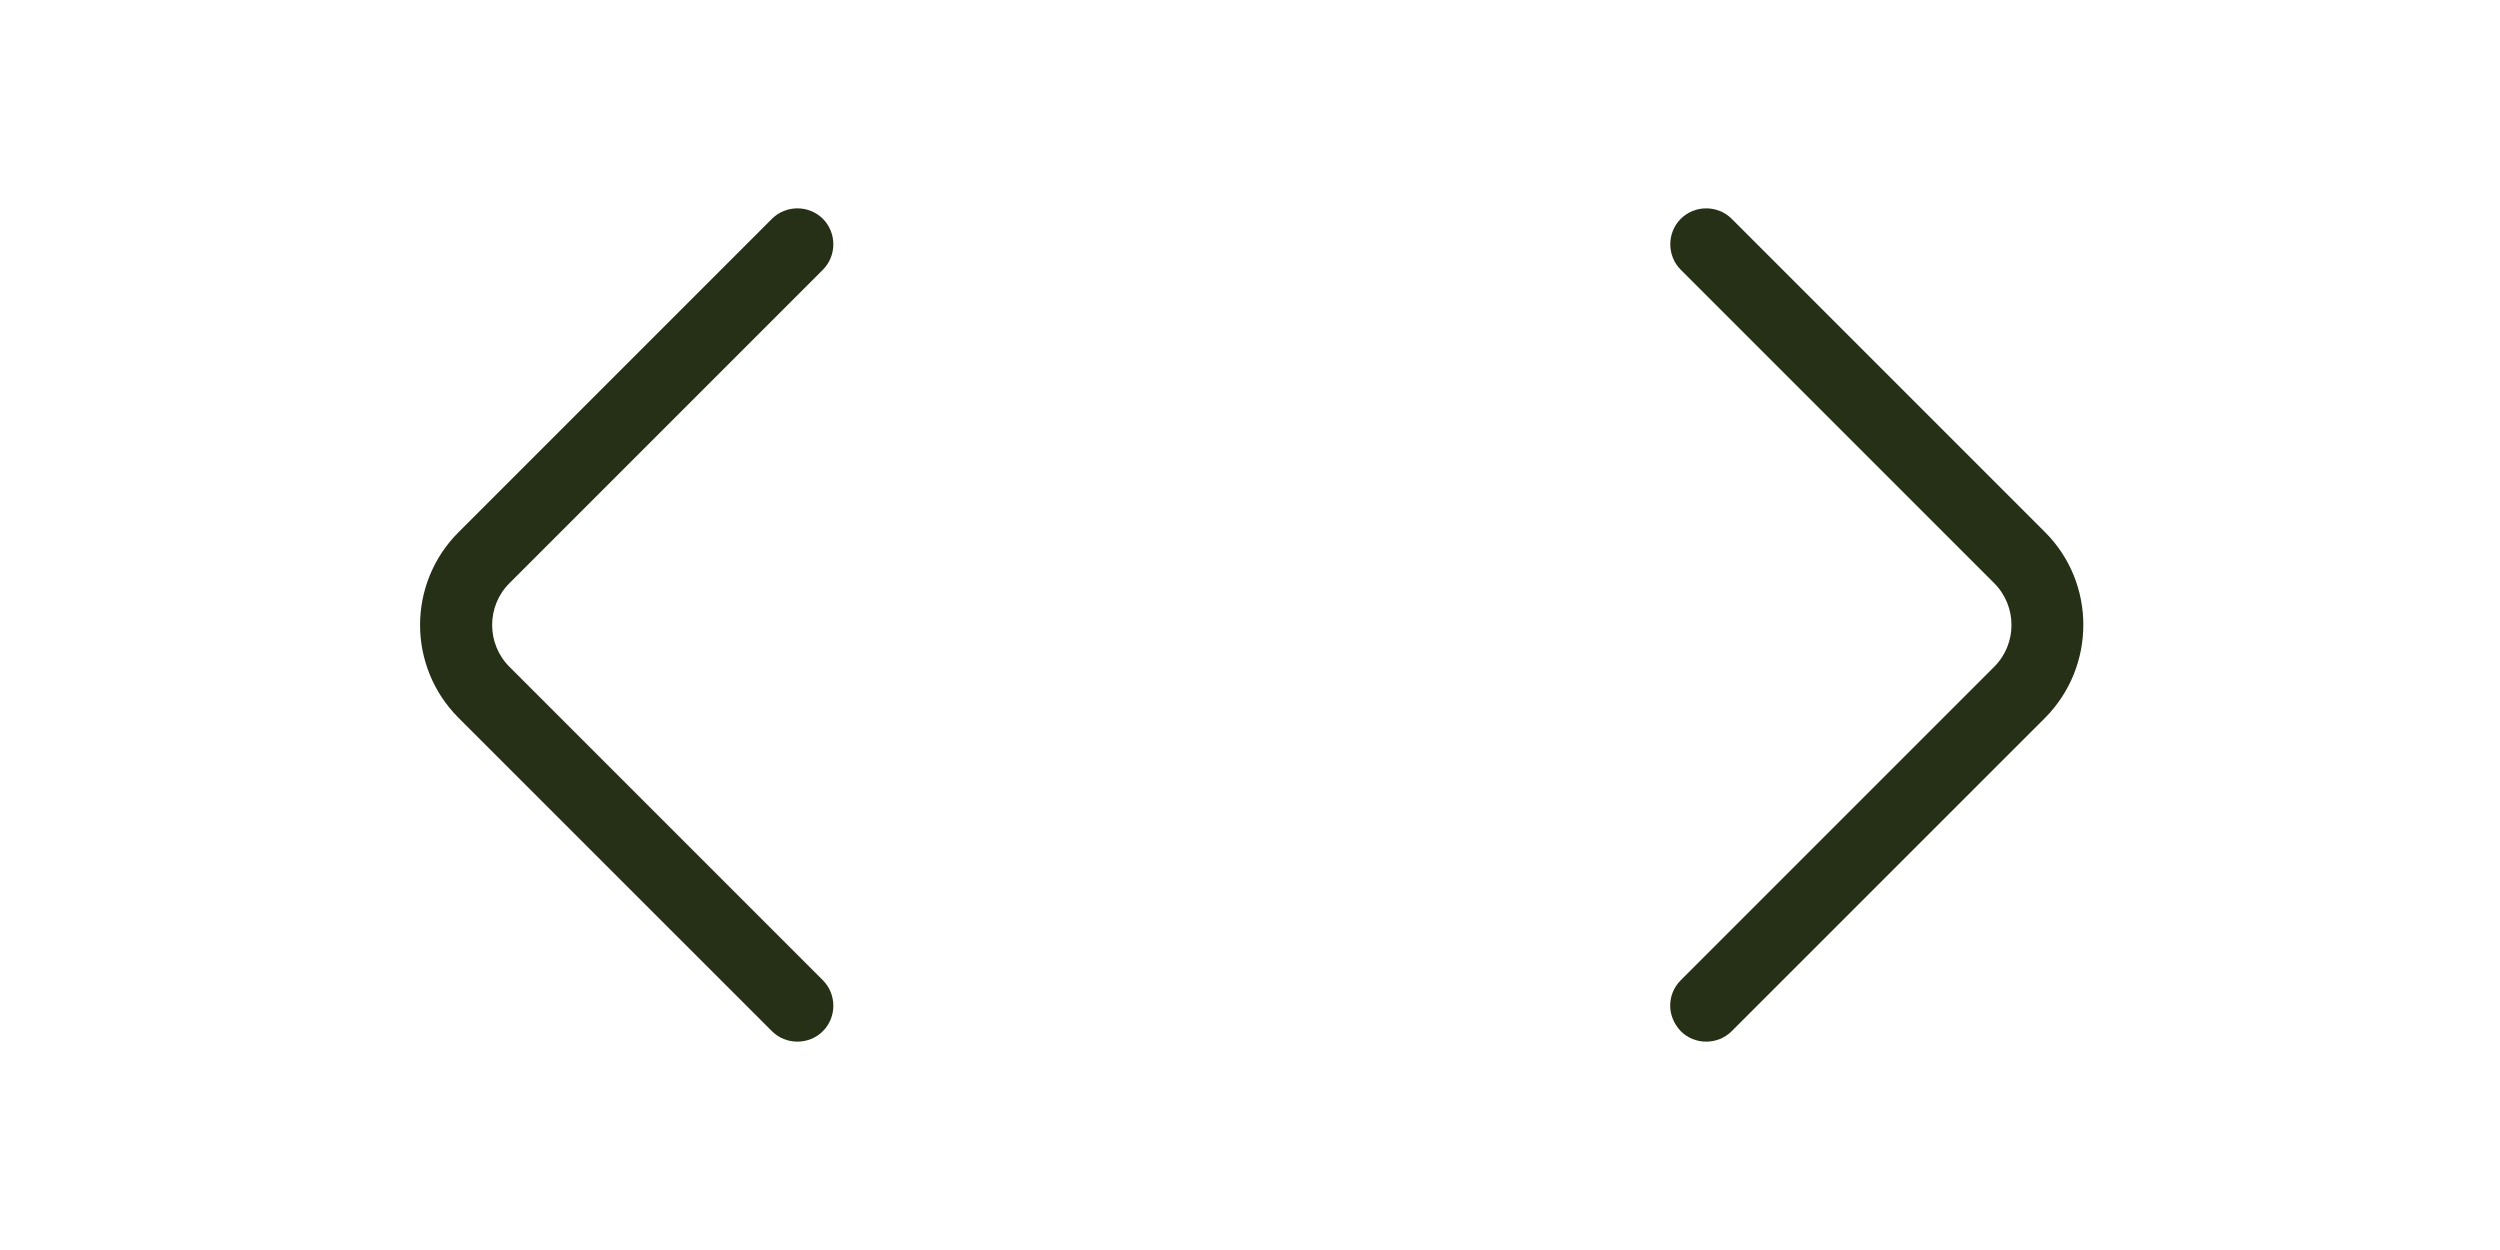
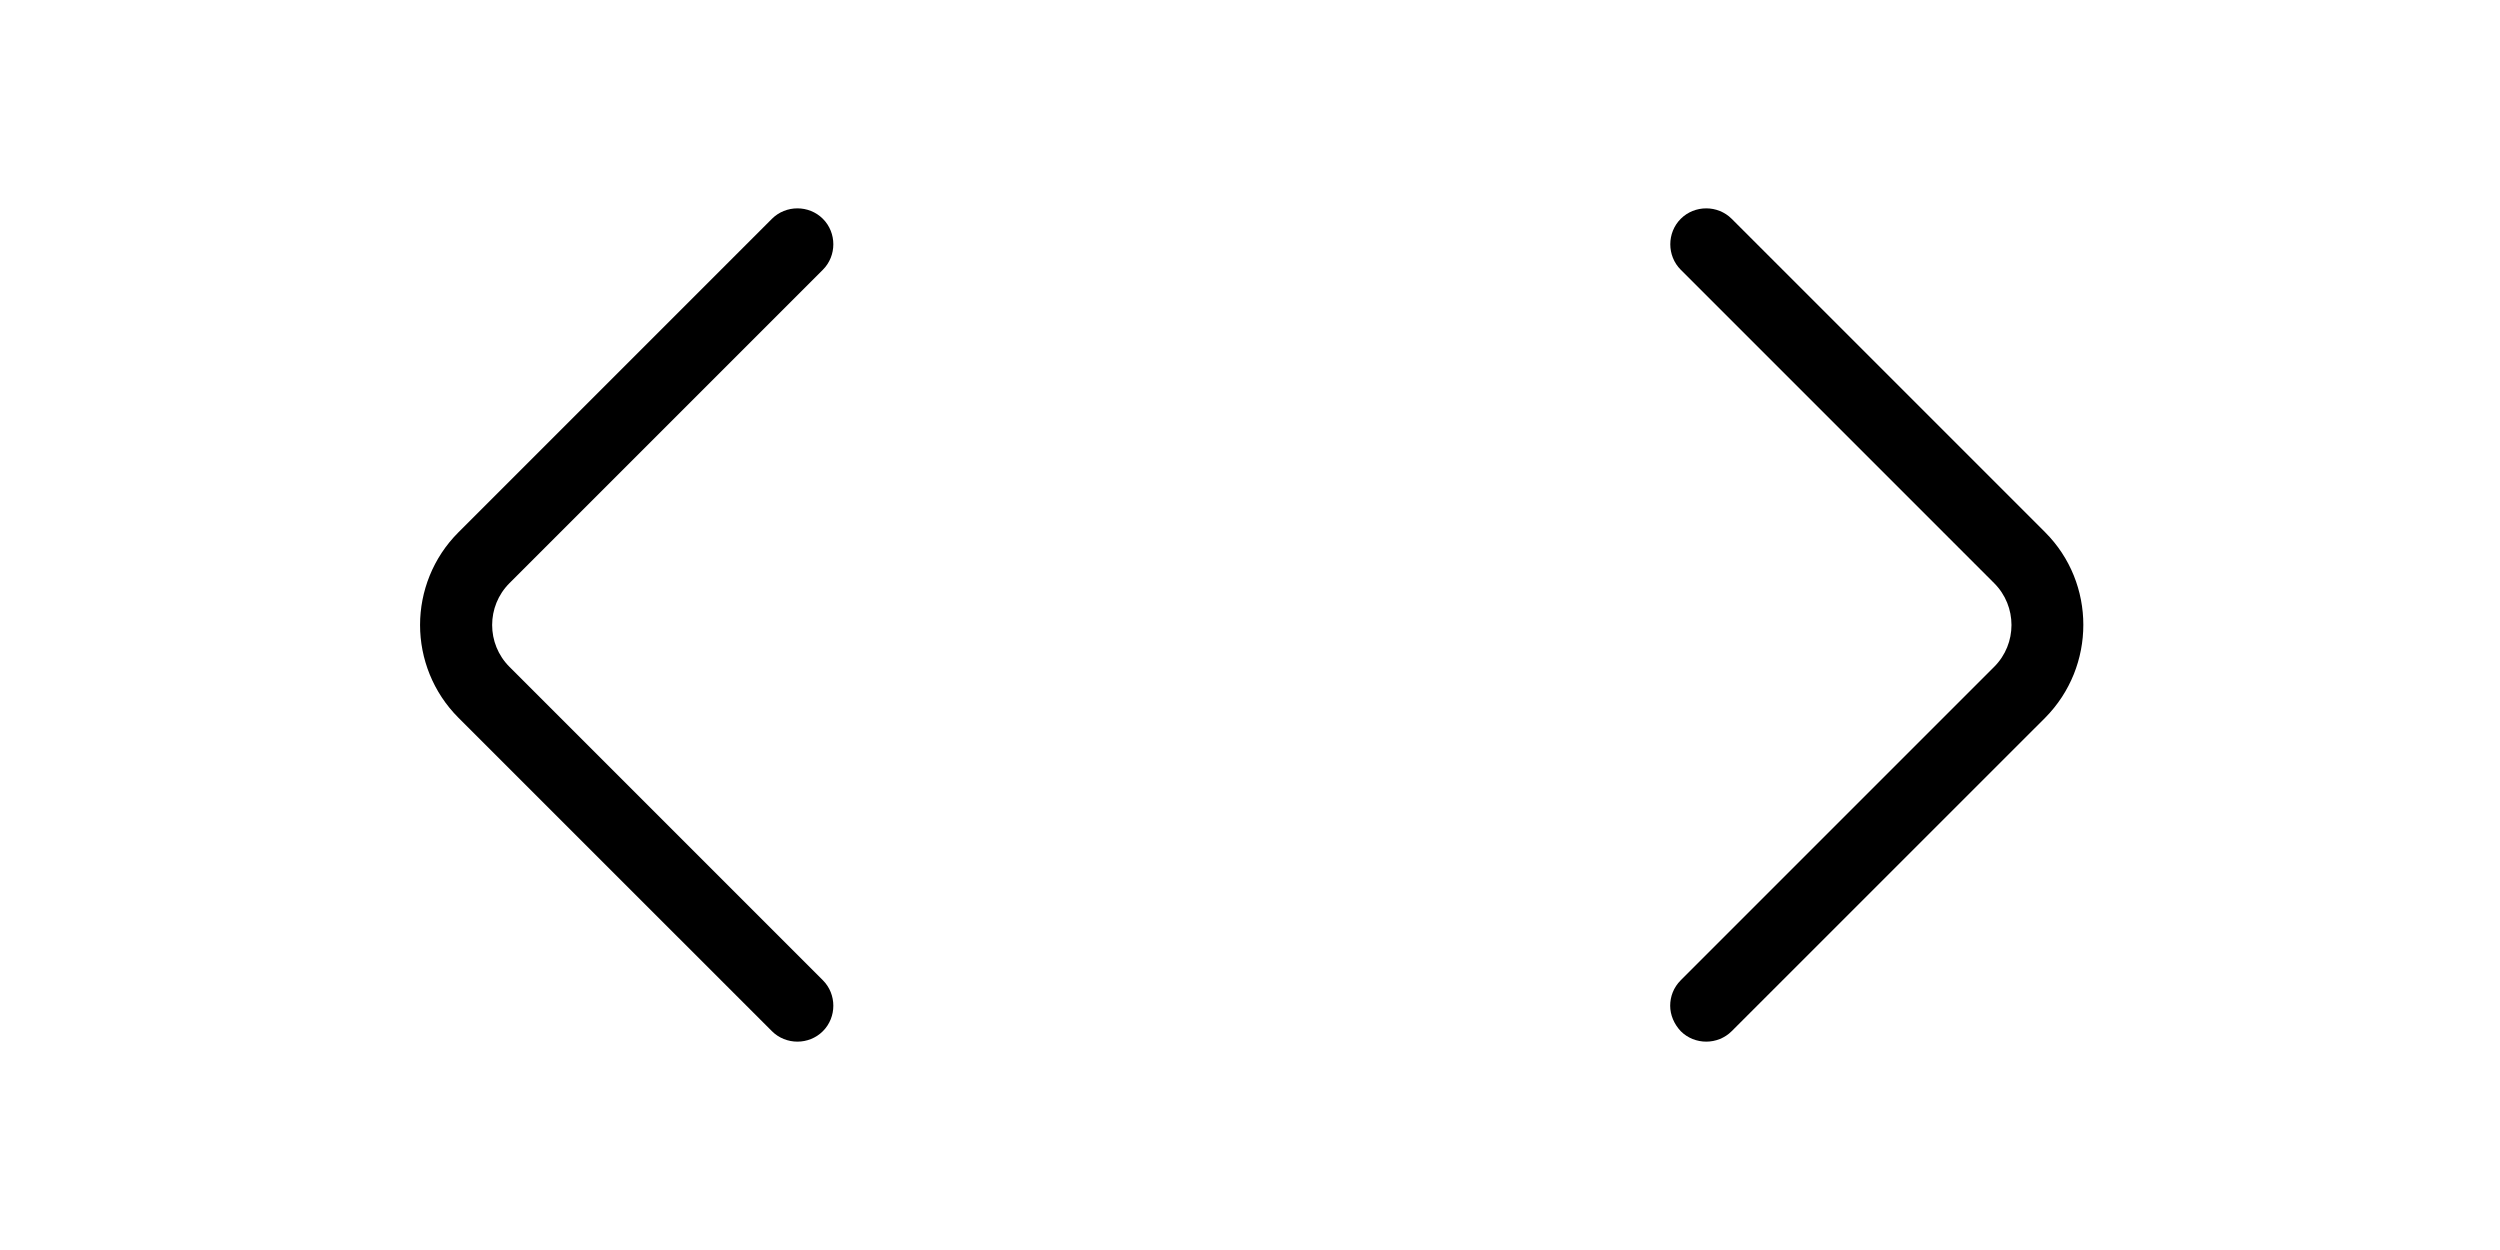
<svg xmlns="http://www.w3.org/2000/svg" width="40" height="20" viewBox="0 0 40 20" fill="none">
-   <path d="M26.723 16.092C26.723 15.946 26.776 15.8 26.892 15.684L31.907 10.669C32.276 10.3 32.276 9.7 31.907 9.331L26.892 4.316C26.669 4.093 26.669 3.724 26.892 3.501C27.115 3.278 27.484 3.278 27.707 3.501L32.722 8.516C33.537 9.331 33.537 10.662 32.722 11.485L27.707 16.499C27.484 16.722 27.115 16.722 26.892 16.499C26.784 16.384 26.723 16.238 26.723 16.092Z" fill="#253017" />
-   <path d="M6.721 10C6.721 9.462 6.928 8.923 7.336 8.516L12.351 3.501C12.574 3.278 12.943 3.278 13.166 3.501C13.389 3.724 13.389 4.093 13.166 4.316L8.151 9.331C7.782 9.7 7.782 10.3 8.151 10.669L13.166 15.684C13.389 15.907 13.389 16.276 13.166 16.499C12.943 16.722 12.574 16.722 12.351 16.499L7.336 11.485C6.928 11.077 6.721 10.538 6.721 10Z" fill="#253017" />
+   <path d="M26.723 16.092C26.723 15.946 26.776 15.8 26.892 15.684L31.907 10.669C32.276 10.3 32.276 9.7 31.907 9.331L26.892 4.316C26.669 4.093 26.669 3.724 26.892 3.501C27.115 3.278 27.484 3.278 27.707 3.501L32.722 8.516C33.537 9.331 33.537 10.662 32.722 11.485L27.707 16.499C27.484 16.722 27.115 16.722 26.892 16.499C26.784 16.384 26.723 16.238 26.723 16.092Z" fill="currentColor" />
+   <path d="M6.721 10C6.721 9.462 6.928 8.923 7.336 8.516L12.351 3.501C12.574 3.278 12.943 3.278 13.166 3.501C13.389 3.724 13.389 4.093 13.166 4.316L8.151 9.331C7.782 9.7 7.782 10.3 8.151 10.669L13.166 15.684C13.389 15.907 13.389 16.276 13.166 16.499C12.943 16.722 12.574 16.722 12.351 16.499L7.336 11.485C6.928 11.077 6.721 10.538 6.721 10Z" fill="currentColor" />
</svg>
